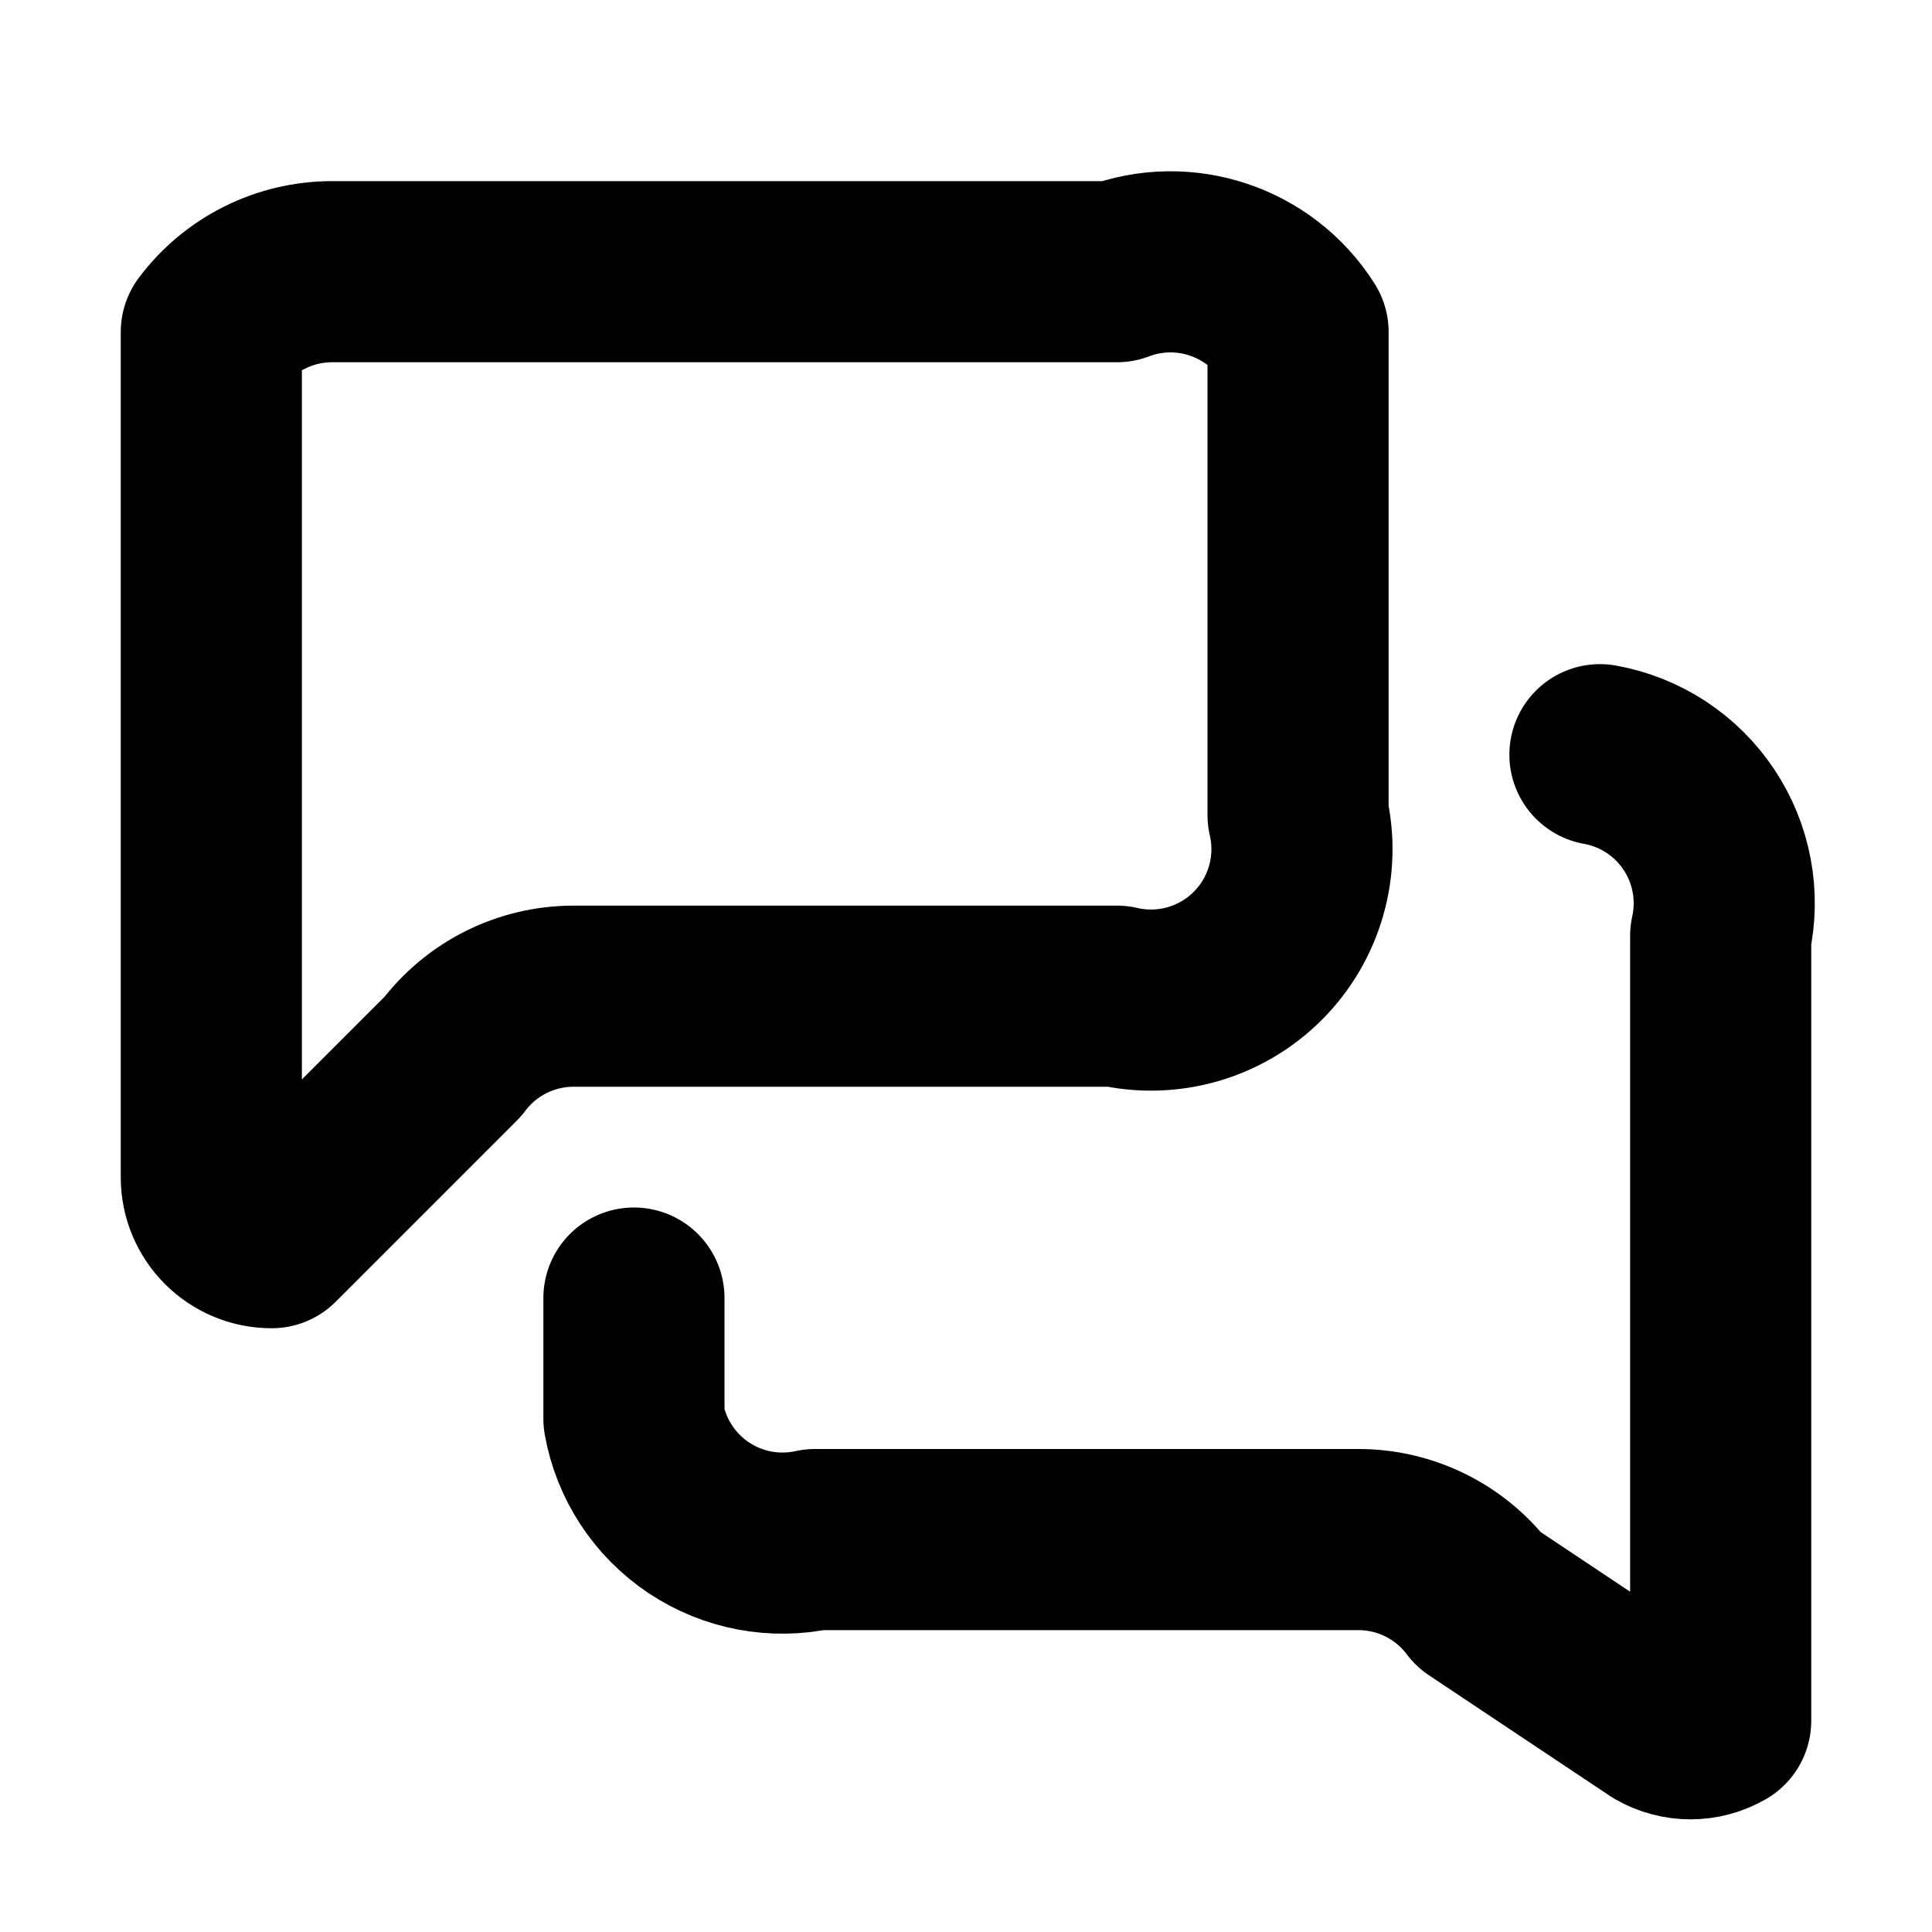
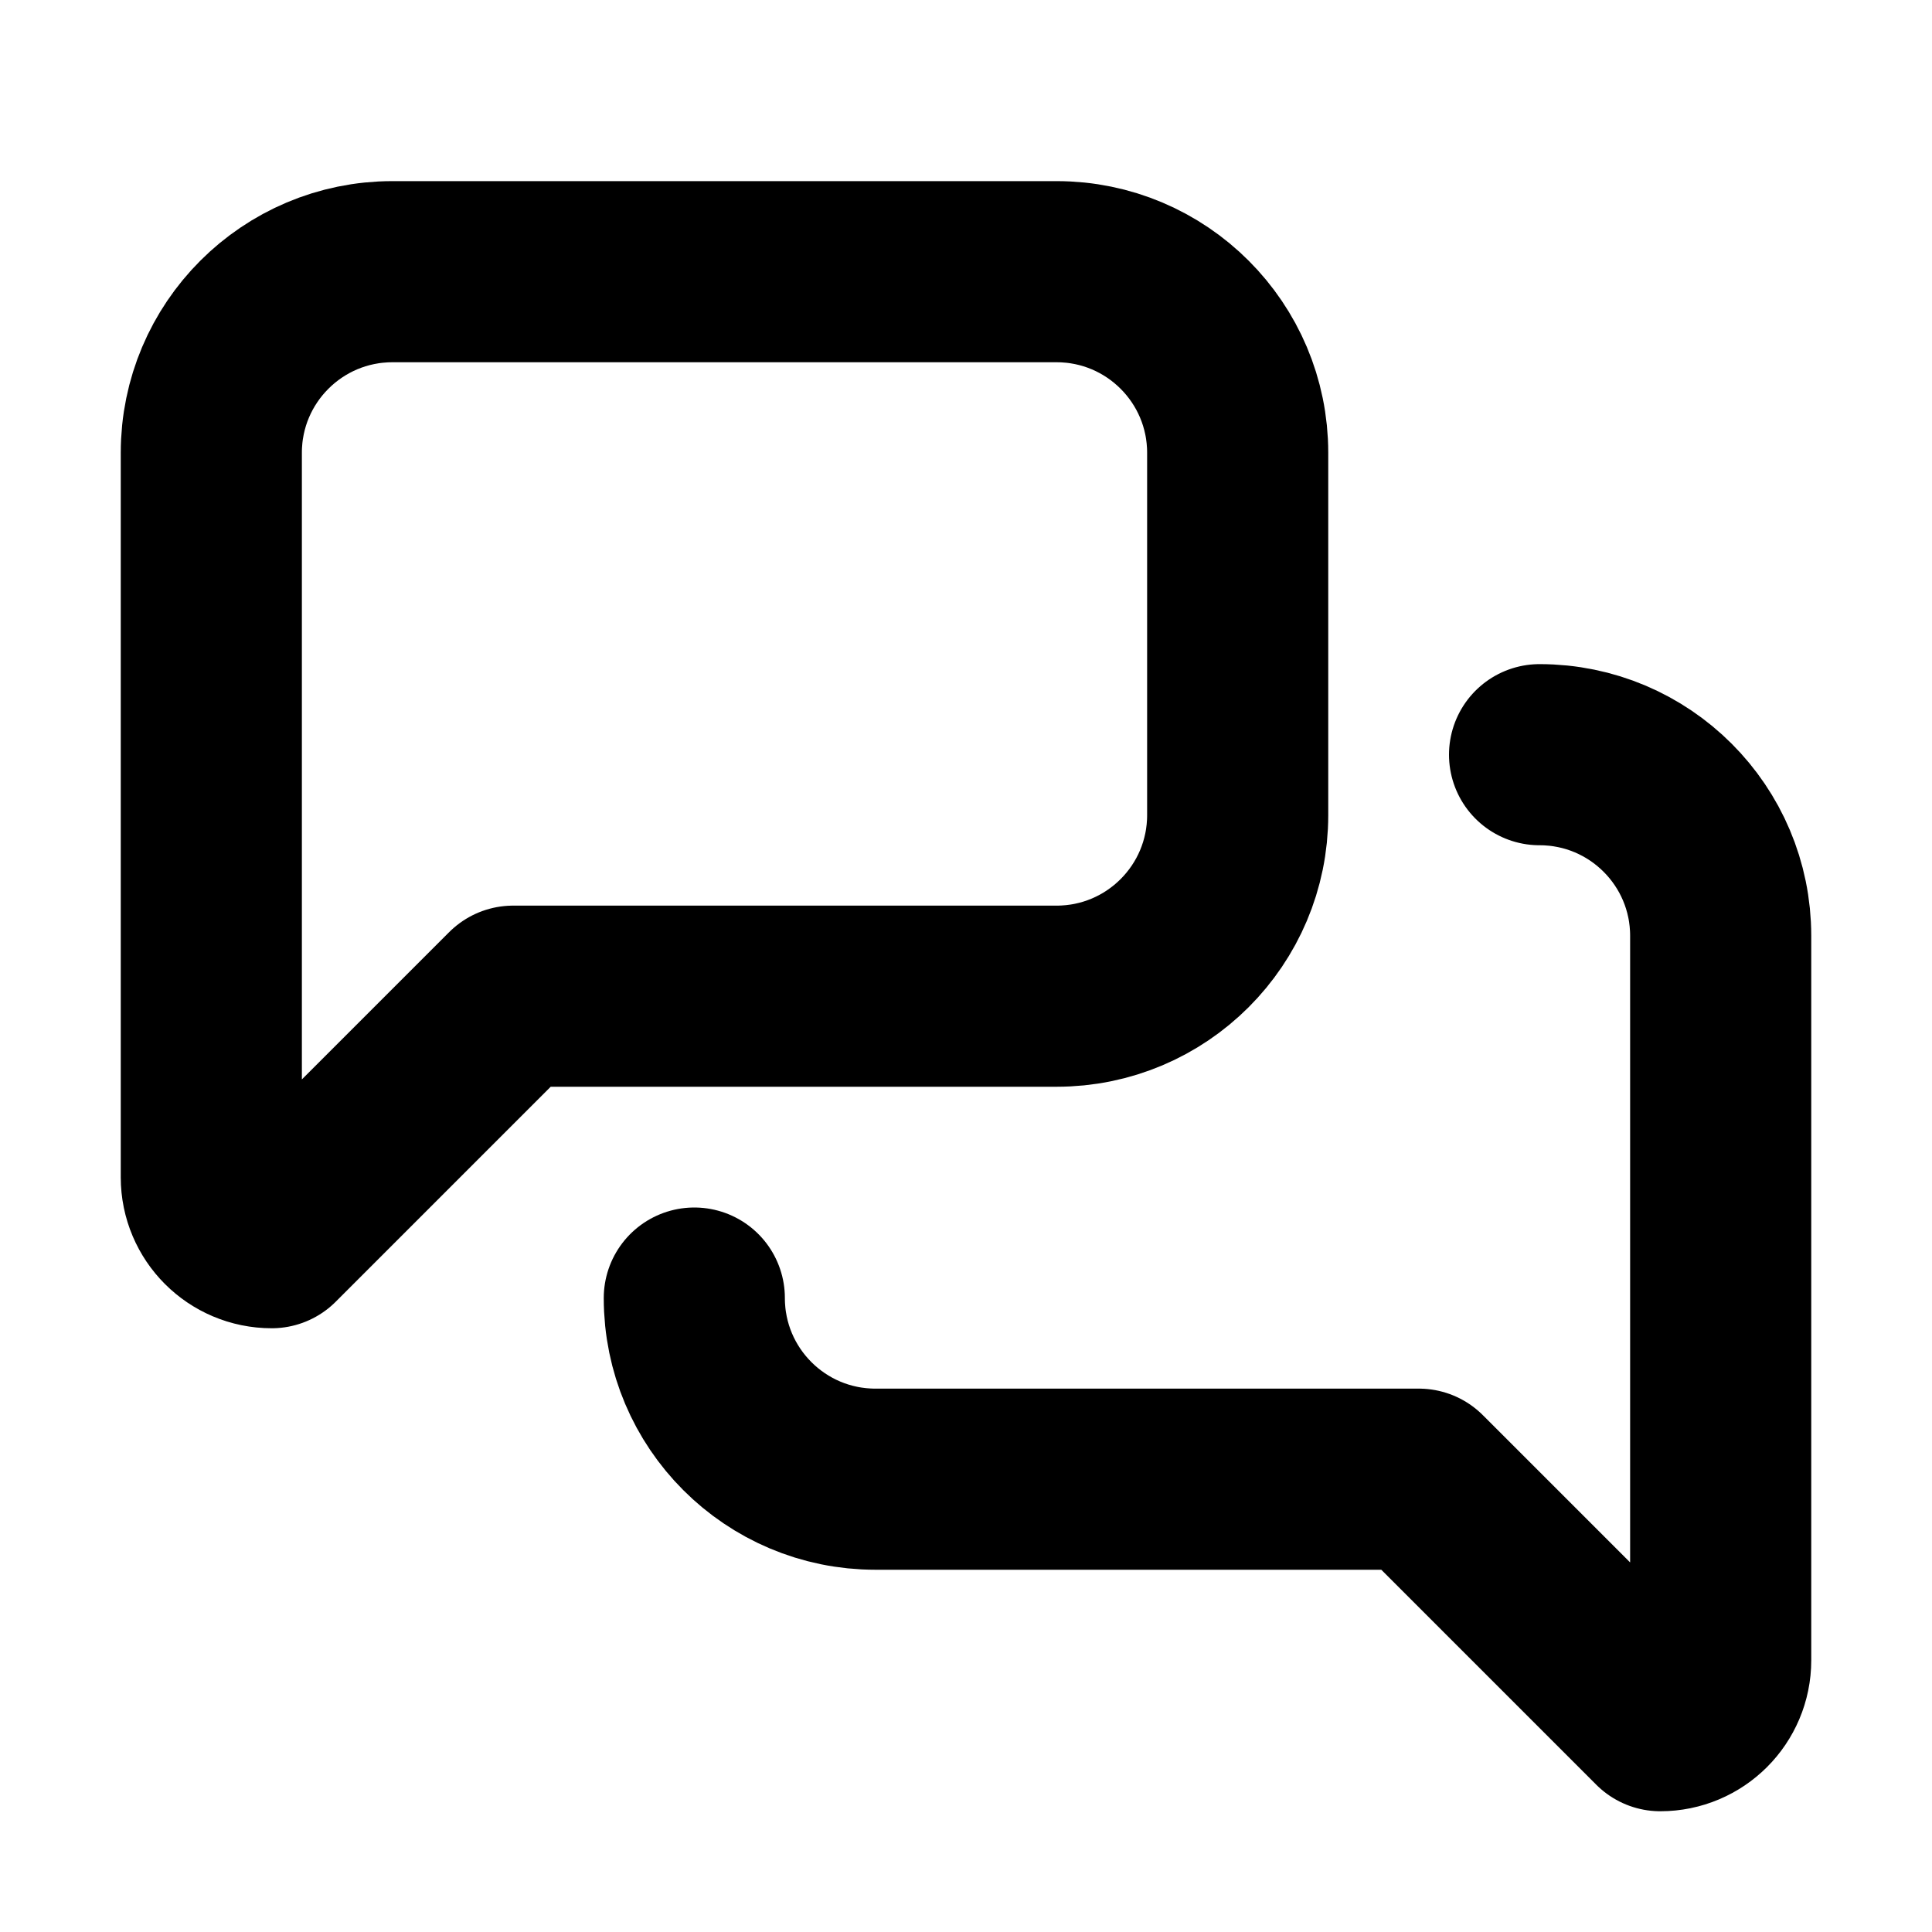
<svg xmlns="http://www.w3.org/2000/svg" width="16" height="16" viewBox="0 0 16 16" fill="none" stroke="currentColor" stroke-width="1.5" stroke-linecap="round" stroke-linejoin="round">
-   <path d="M10.75 6.75A1.25 1.25 0 0 1 9.25 8.25L4.75 8.25A1.25 1.25 0 0 0 3.75 8.75L2.25 10.25A.5.5 0 0 1 1.75 9.75L1.75 2.75A1.25 1.25 0 0 1 2.75 2.25L9.25 2.25A1.25 1.25 0 0 1 10.75 2.75Z" />
-   <path d="M13.25 6.25A1.25 1.25 0 0 1 14.25 7.75L14.25 14.25A.5.5 0 0 1 13.75 14.25L12.25 13.25A1.25 1.25 0 0 0 11.25 12.75L6.75 12.75A1.25 1.25 0 0 1 5.25 11.75L5.25 10.75" />
+   <path d="M10.25 6.75A1.5 1.5 0 0 1 8.75 8.25L4.25 8.25 2.25 10.25A.5.5 0 0 1 1.75 9.75L1.75 3.75A1.5 1.5 0 0 1 3.25 2.25L8.75 2.25A1.5 1.5 0 0 1 10.25 3.75Z" />
+   <path d="M12.75 6.25A1.5 1.5 0 0 1 14.25 7.75L14.25 13.75A.5.5 0 0 1 13.75 14.25L11.75 12.25 7.25 12.25A1.5 1.5 0 0 1 5.75 10.75" />
</svg>
